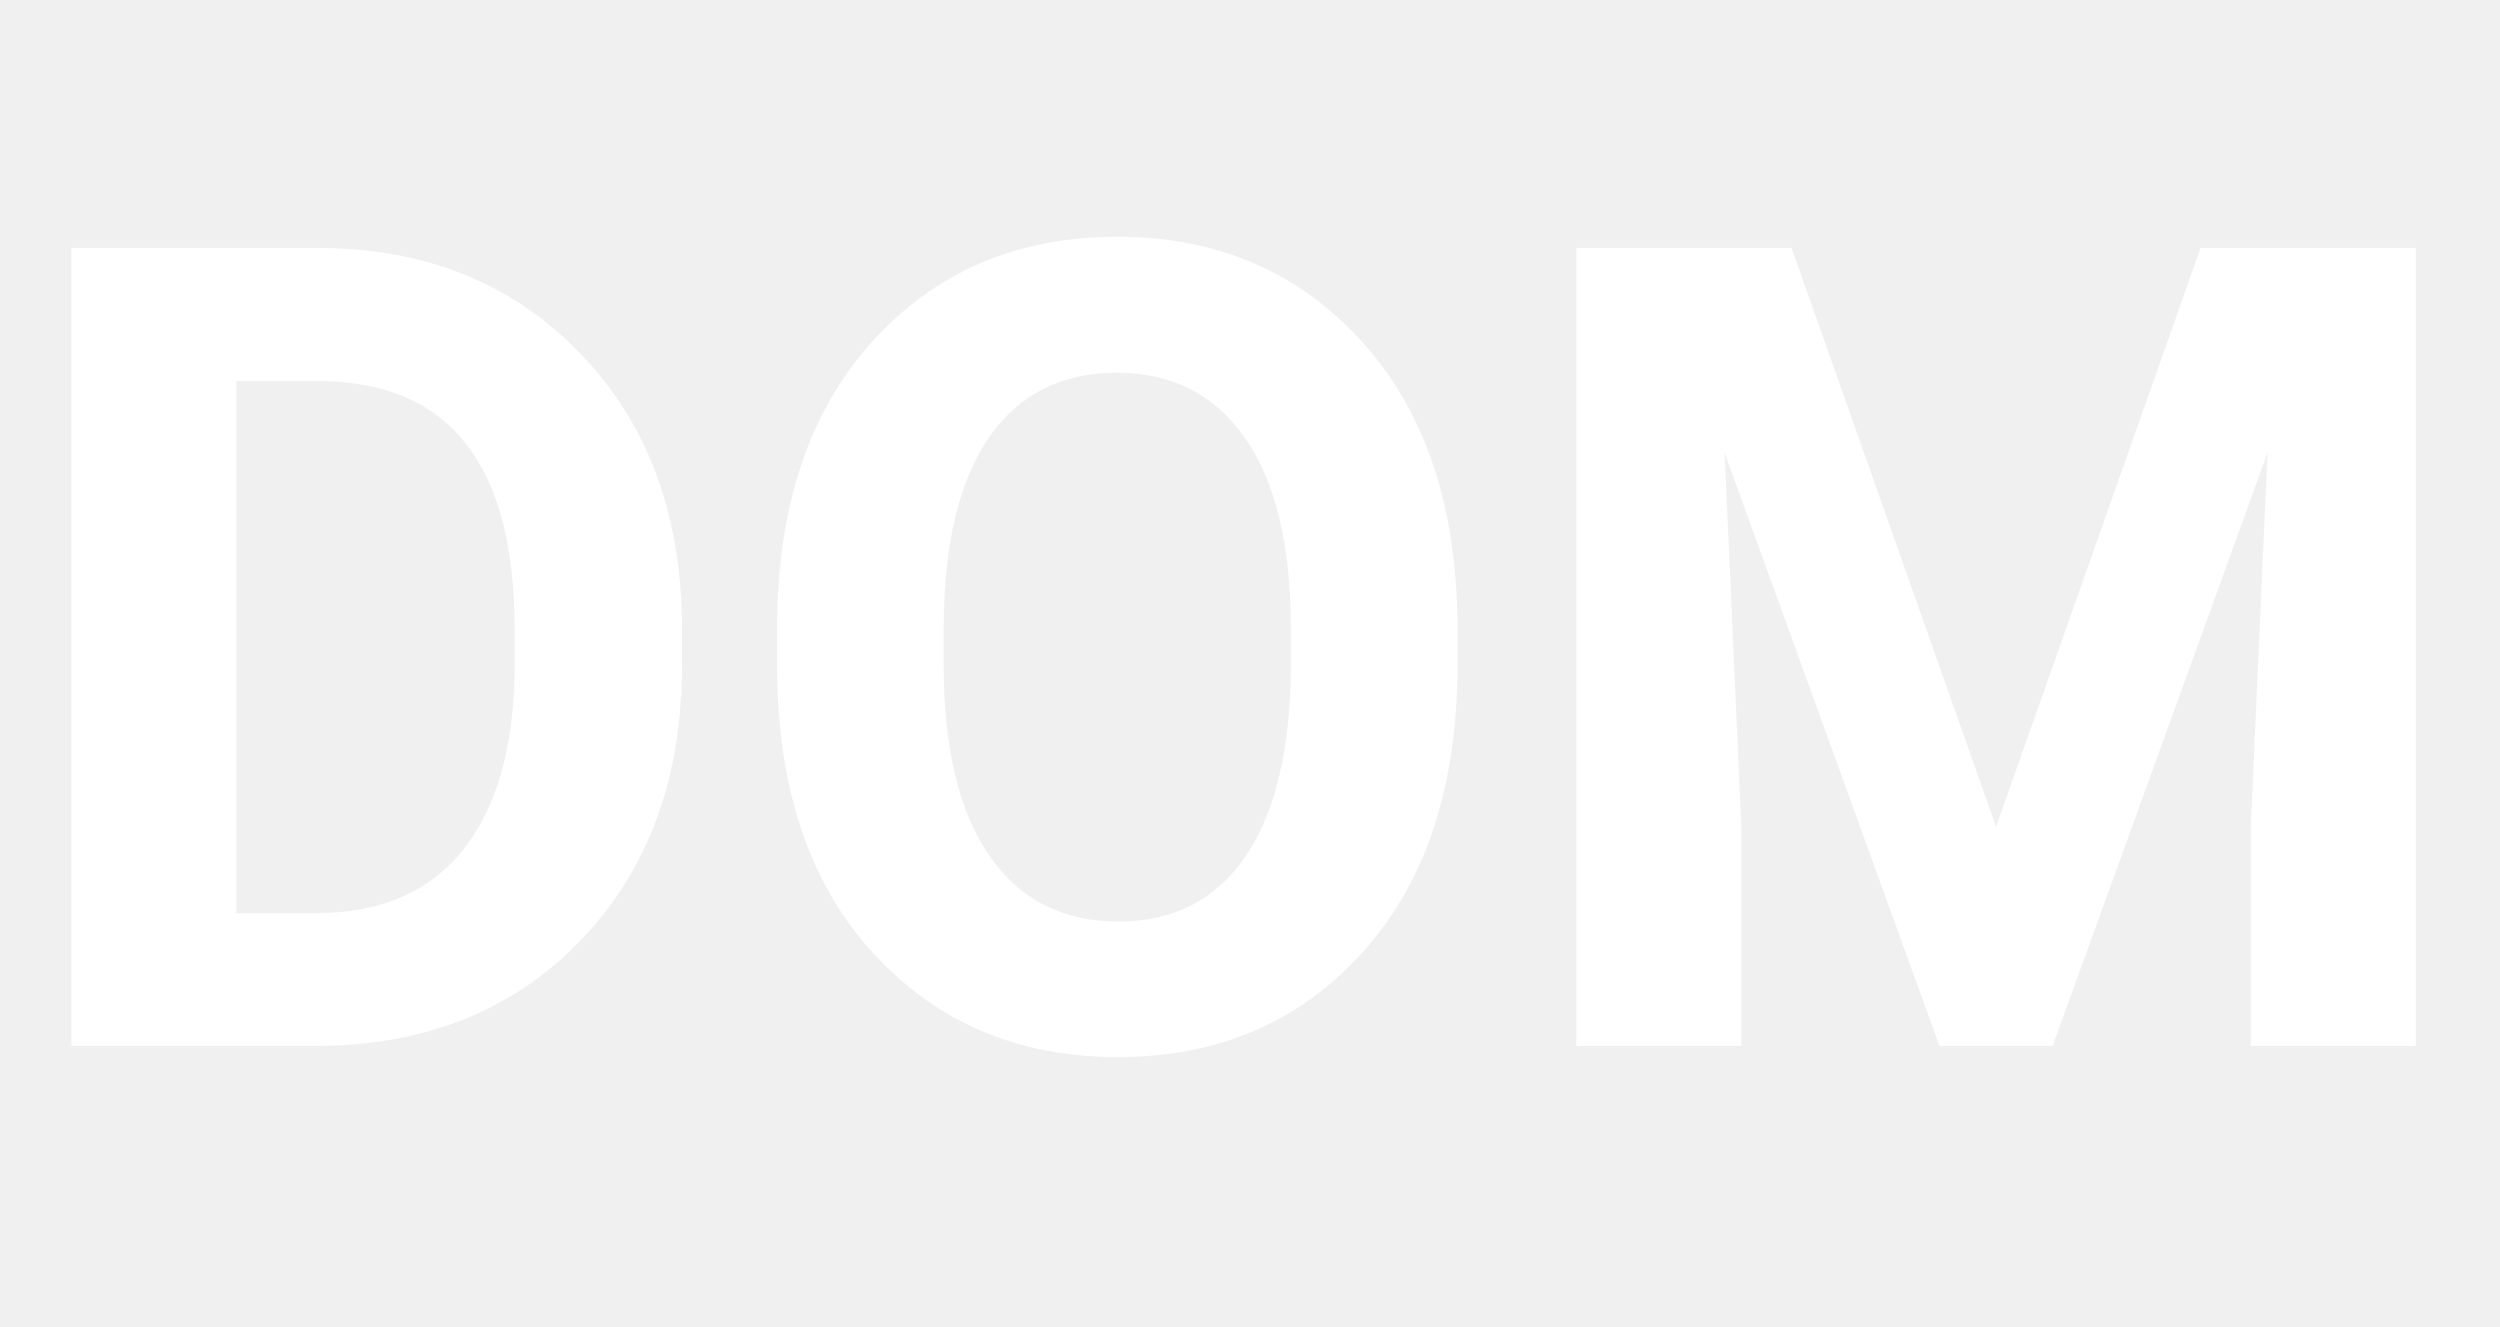
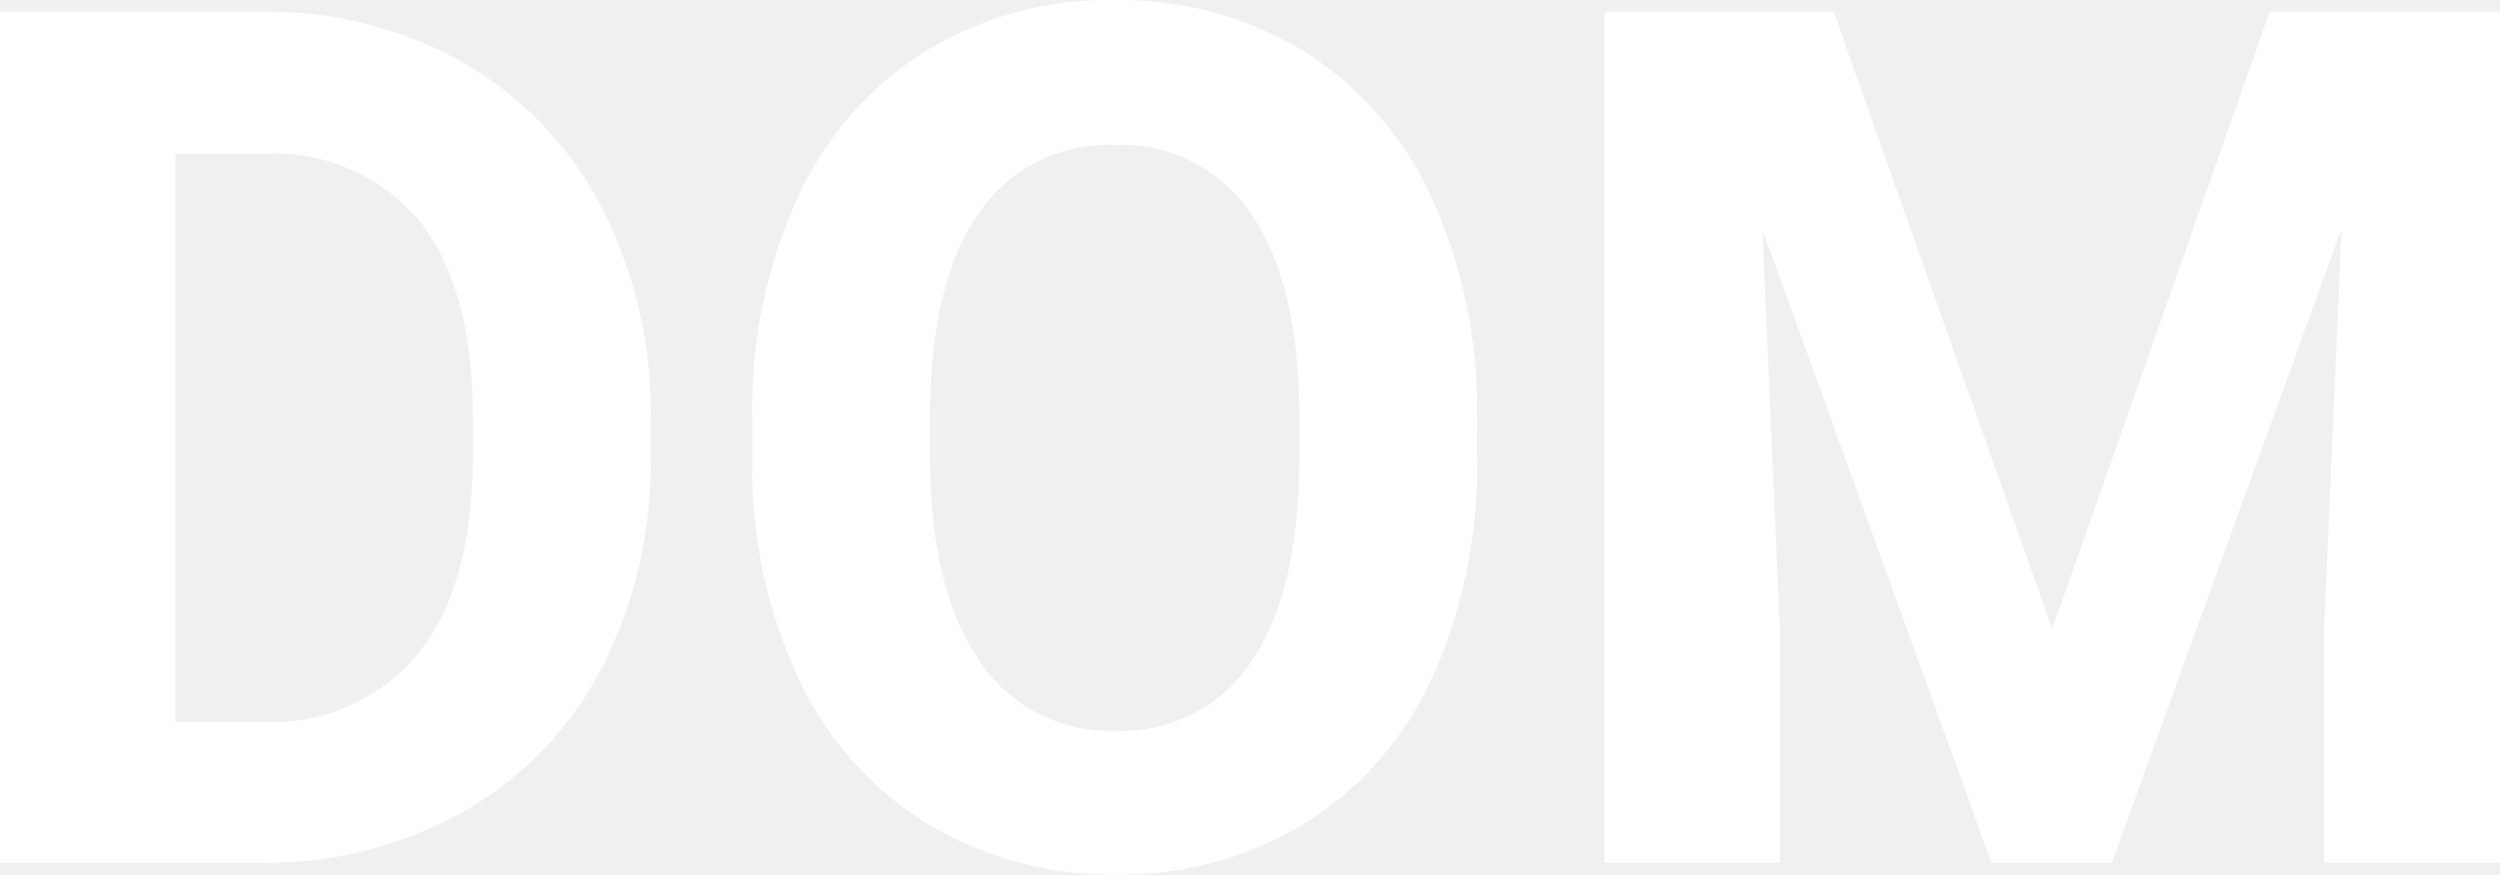
- <svg xmlns="http://www.w3.org/2000/svg" width="98" height="52" viewBox="0 0 98 52">
+ <svg xmlns="http://www.w3.org/2000/svg" width="91.889" height="32.141" viewBox="0 0 91.889 32.141">
  <defs>
-     <style>.a{fill:#fff;font-size:44px;font-family:Roboto-Bold, Roboto;font-weight:700;}</style>
+     <style>.a{fill:#fff;}</style>
  </defs>
-   <text class="a" transform="translate(0 41)">
-     <tspan x="0" y="0">DOM</tspan>
-   </text>
+   <path class="a" d="M2.793,0V-31.281h9.625a14.617,14.617,0,0,1,7.38,1.858,12.959,12.959,0,0,1,5.081,5.285,16.3,16.3,0,0,1,1.826,7.788v1.439a16.347,16.347,0,0,1-1.794,7.756,12.848,12.848,0,0,1-5.06,5.264A14.727,14.727,0,0,1,12.482,0ZM9.238-26.061V-5.178h3.115a7,7,0,0,0,5.779-2.471q2-2.471,2.041-7.068v-1.654q0-4.77-1.977-7.229a6.975,6.975,0,0,0-5.779-2.46ZM57.084-14.932a18.884,18.884,0,0,1-1.633,8.1,12.3,12.3,0,0,1-4.673,5.371A12.926,12.926,0,0,1,43.807.43a13.014,13.014,0,0,1-6.939-1.869,12.417,12.417,0,0,1-4.727-5.339,18.343,18.343,0,0,1-1.7-7.981v-1.547a18.784,18.784,0,0,1,1.665-8.132,12.4,12.4,0,0,1,4.705-5.393,12.942,12.942,0,0,1,6.95-1.88,12.942,12.942,0,0,1,6.95,1.88,12.4,12.4,0,0,1,4.705,5.393,18.731,18.731,0,0,1,1.665,8.11ZM50.553-16.35q0-4.92-1.762-7.477a5.741,5.741,0,0,0-5.027-2.557,5.743,5.743,0,0,0-5.006,2.524q-1.762,2.524-1.783,7.4v1.525q0,4.791,1.762,7.434a5.726,5.726,0,0,0,5.07,2.643A5.675,5.675,0,0,0,48.791-7.4q1.74-2.546,1.762-7.423ZM70.189-31.281,78.225-8.594l7.992-22.687h8.465V0H88.215V-8.551l.645-14.76L80.416,0H75.99L67.568-23.289l.645,14.738V0H61.768V-31.281Z" transform="translate(-2.793 31.711)" />
</svg>
